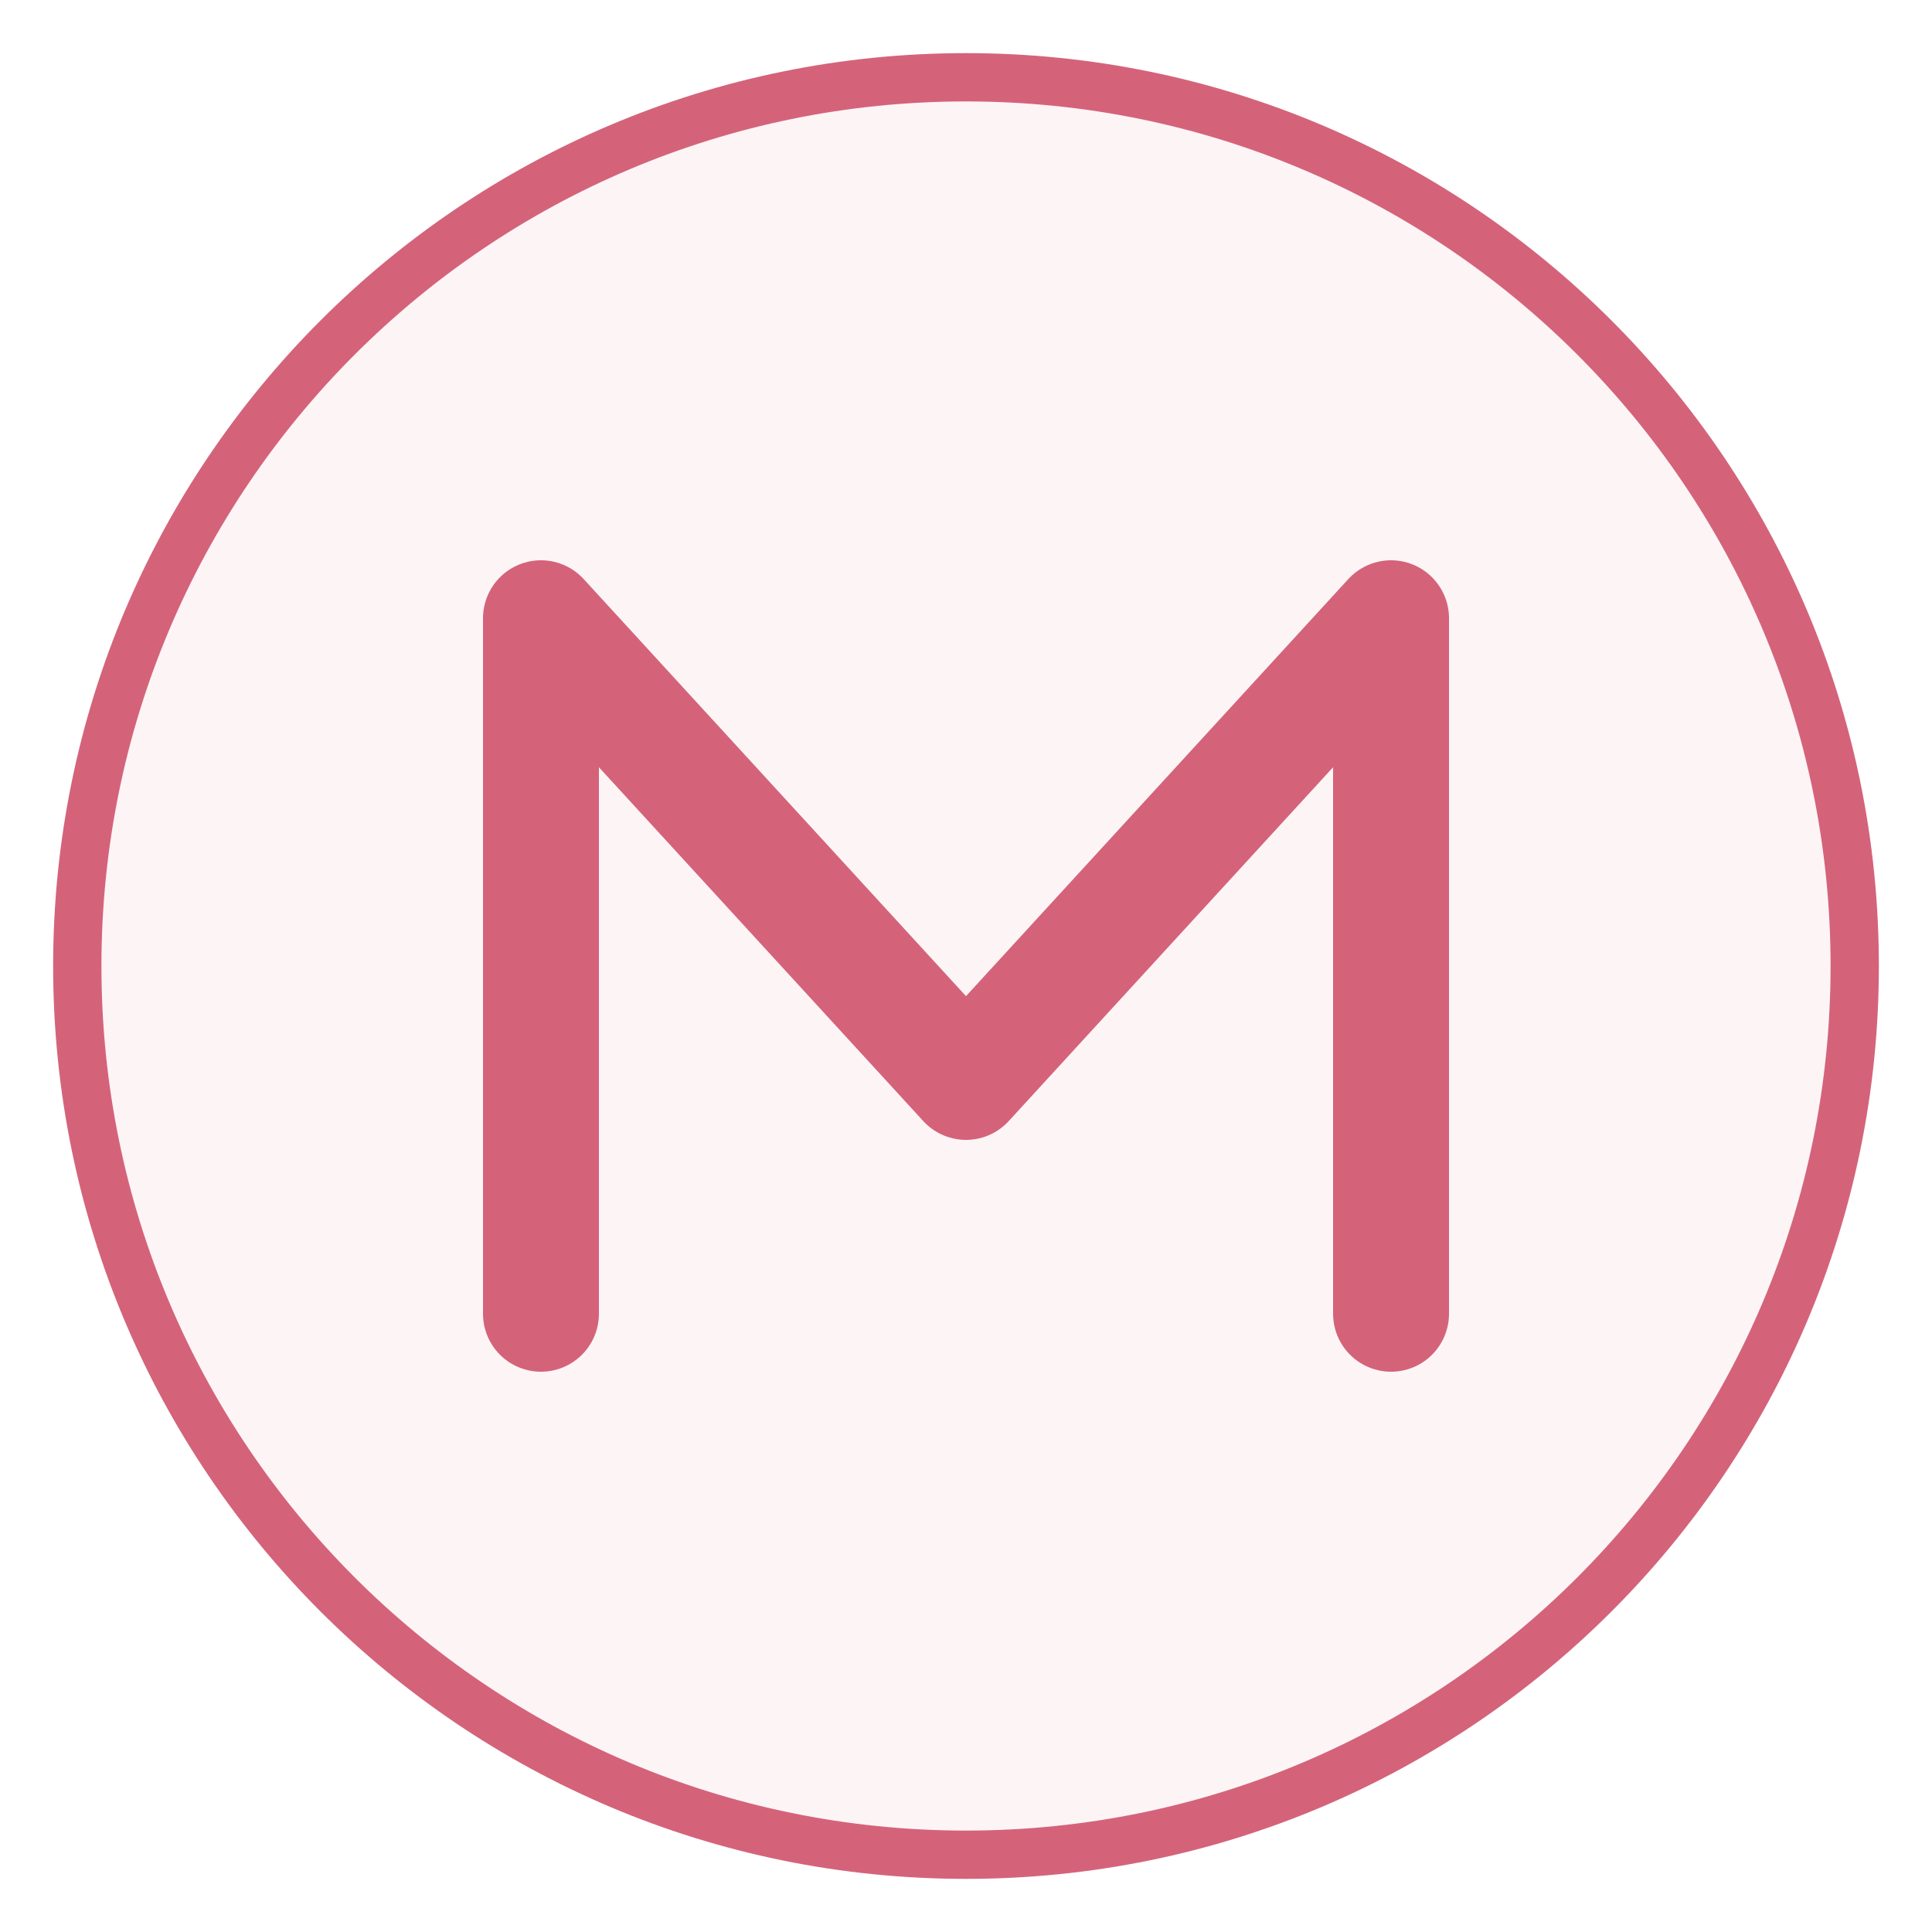
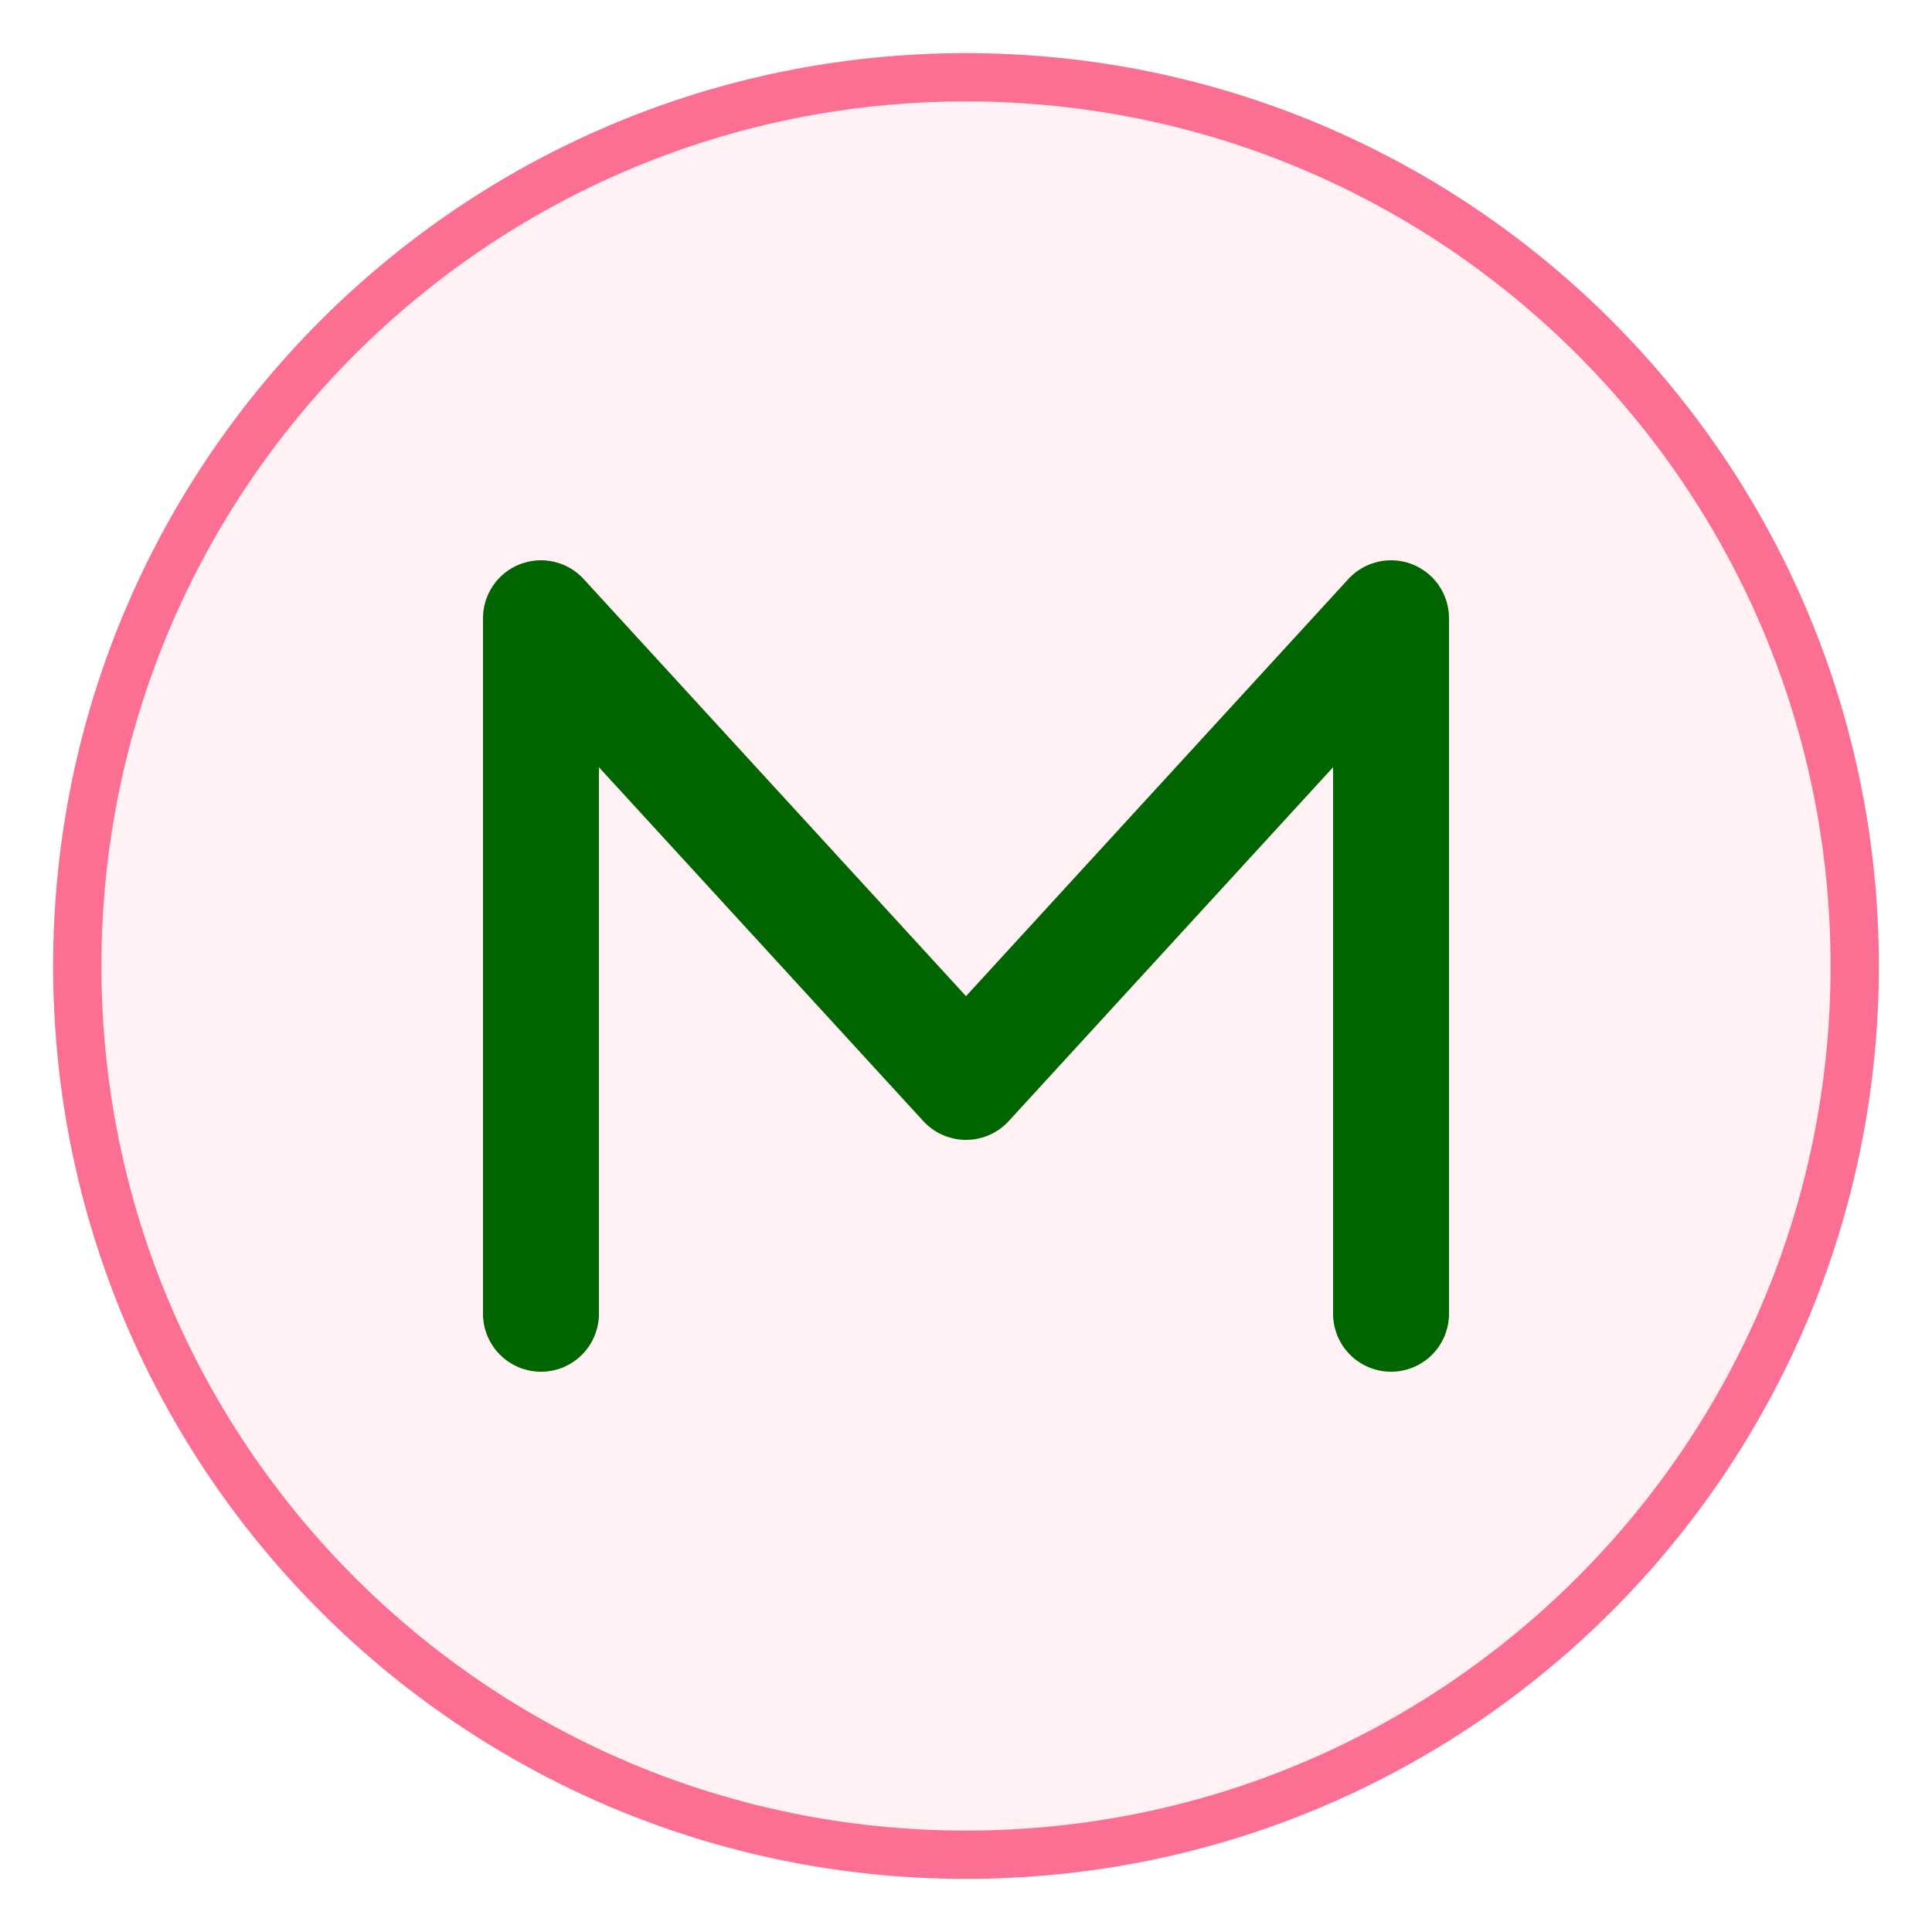
<svg xmlns="http://www.w3.org/2000/svg" viewBox="0 0 100 100" width="100" height="100">
-   <circle cx="50" cy="50" r="46" fill="#FDF4F6" stroke="#D4637A" stroke-width="2.5" />
-   <path d="M28 68 V32 L50 56 L72 32 V68" fill="none" stroke="#D4637A" stroke-width="6" stroke-linecap="round" stroke-linejoin="round" />
+   <circle cx="50" cy="50" r="46" fill="#FFF1F4" stroke="#FB6F92" stroke-width="2.5" />
+   <path d="M28 68 V32 L50 56 L72 32 V68" fill="none" stroke="#006400" stroke-width="6" stroke-linecap="round" stroke-linejoin="round" />
</svg>
